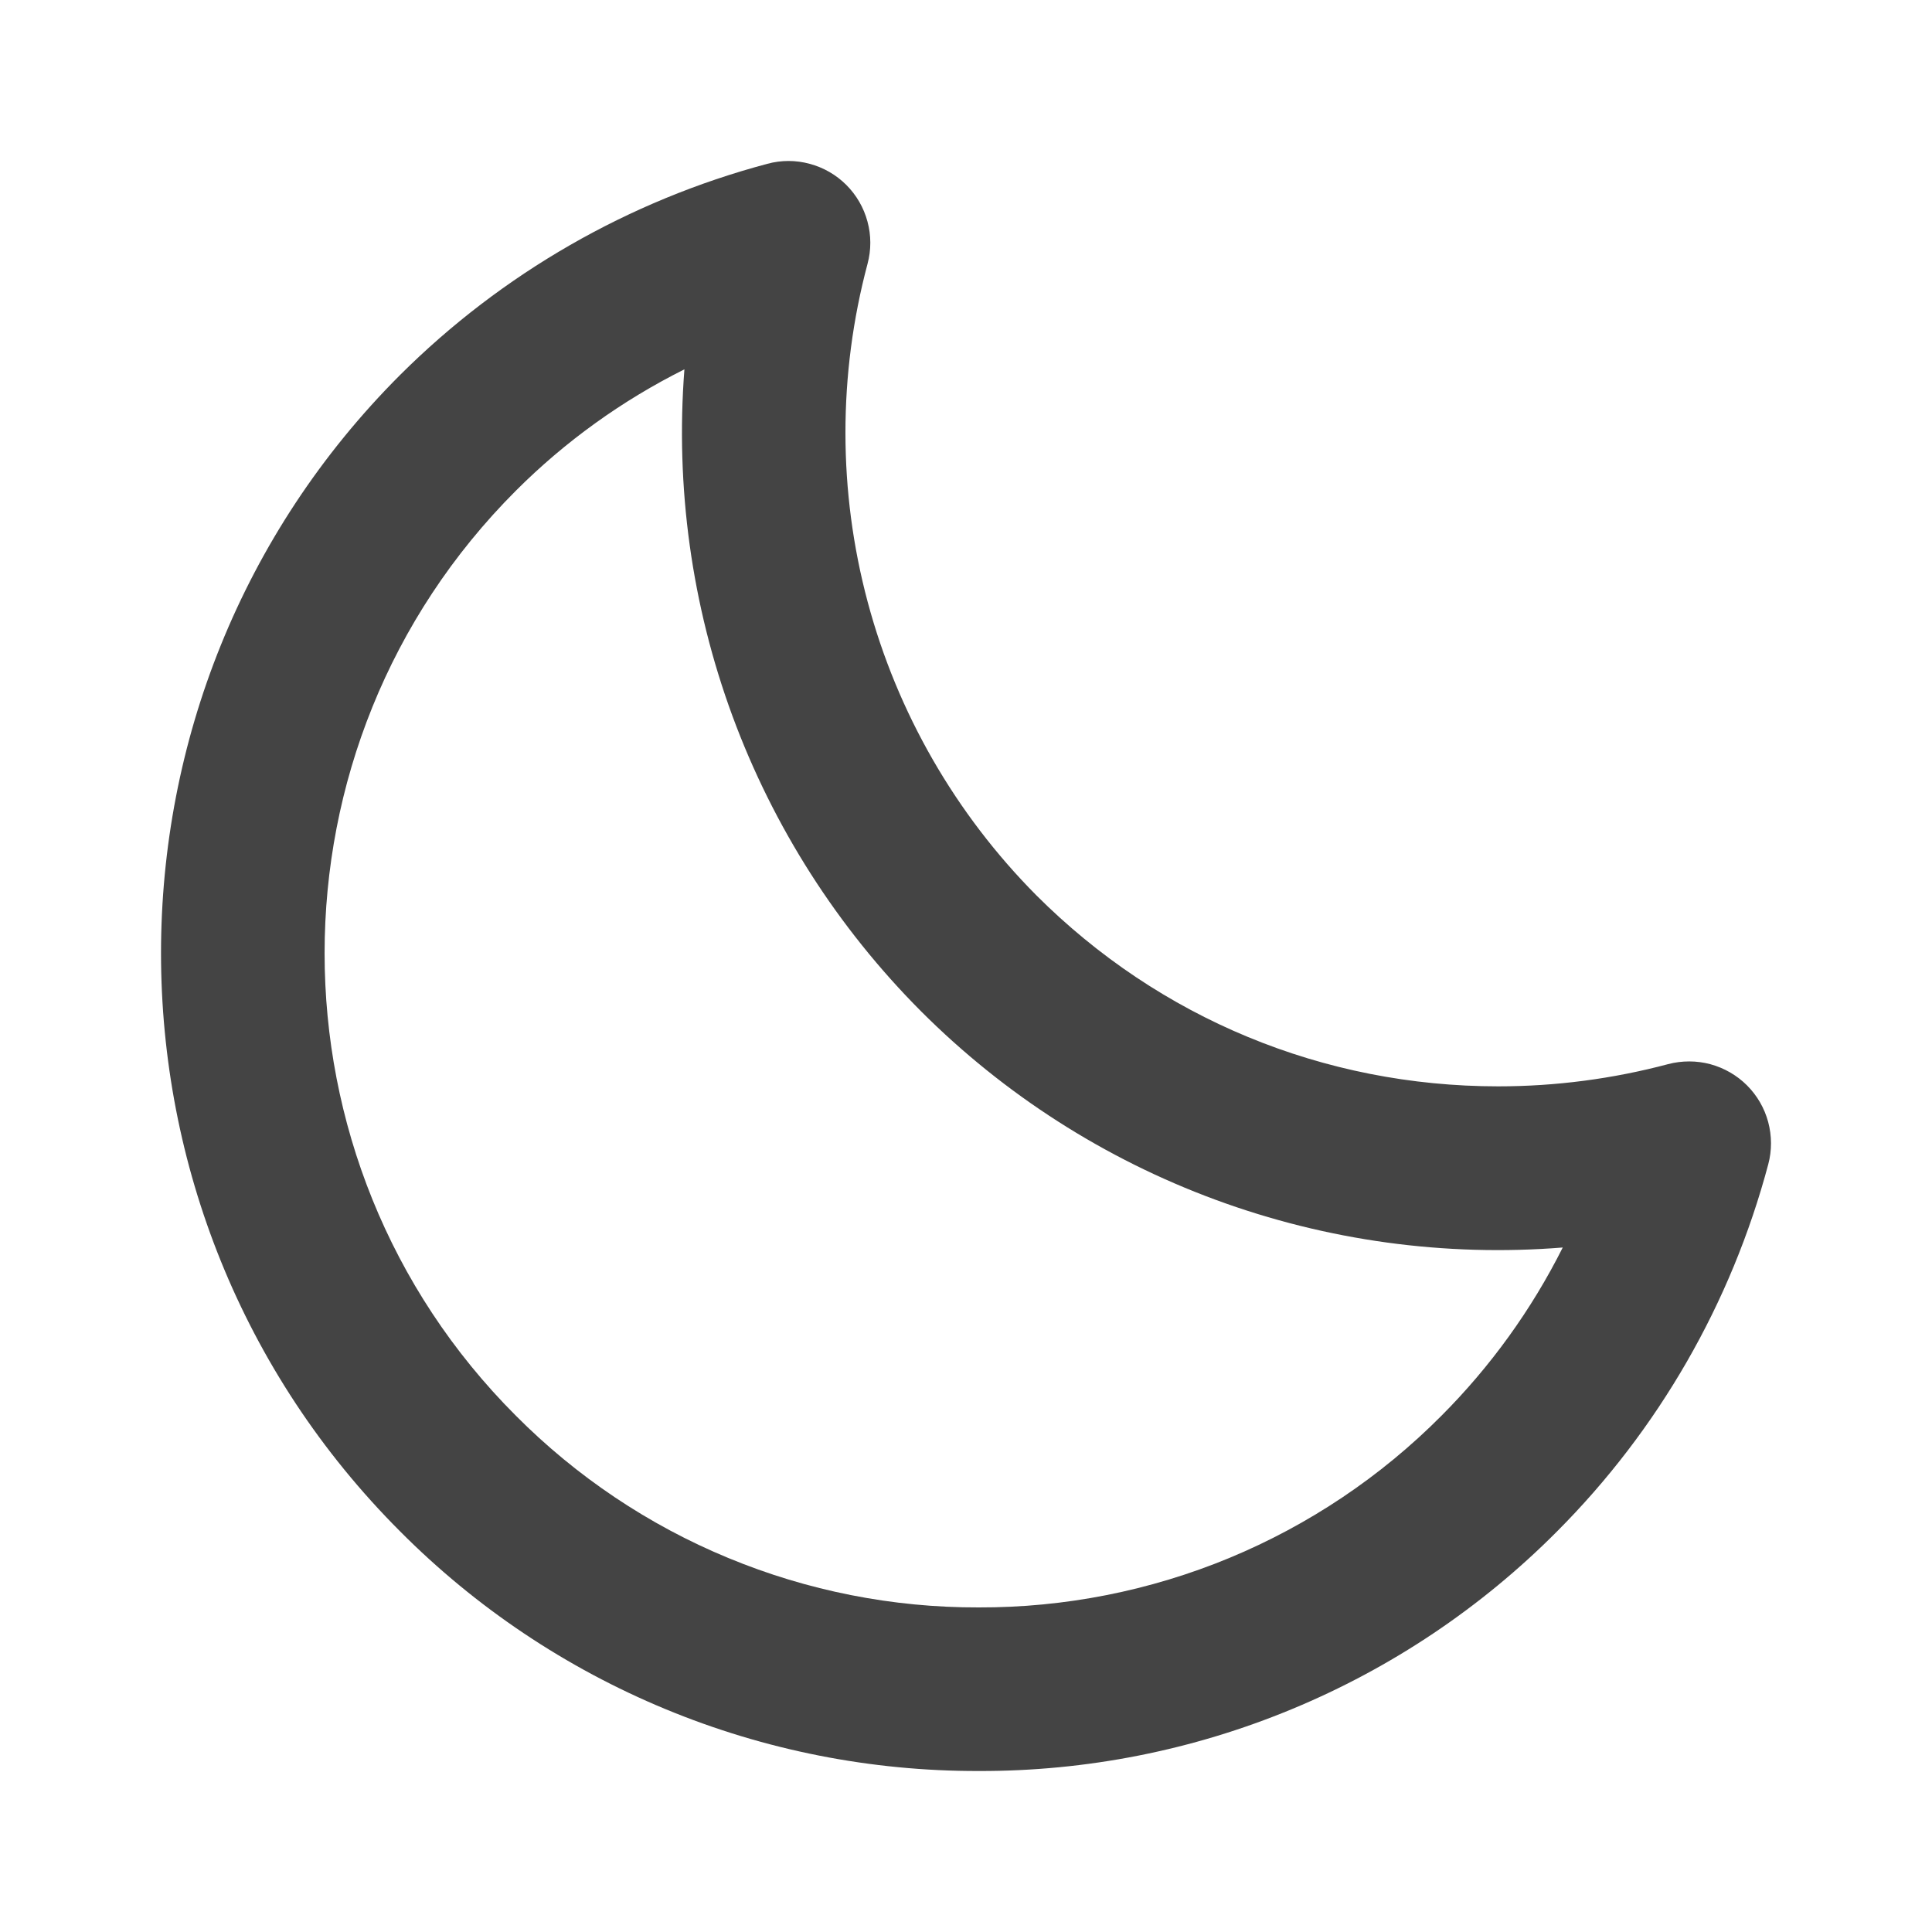
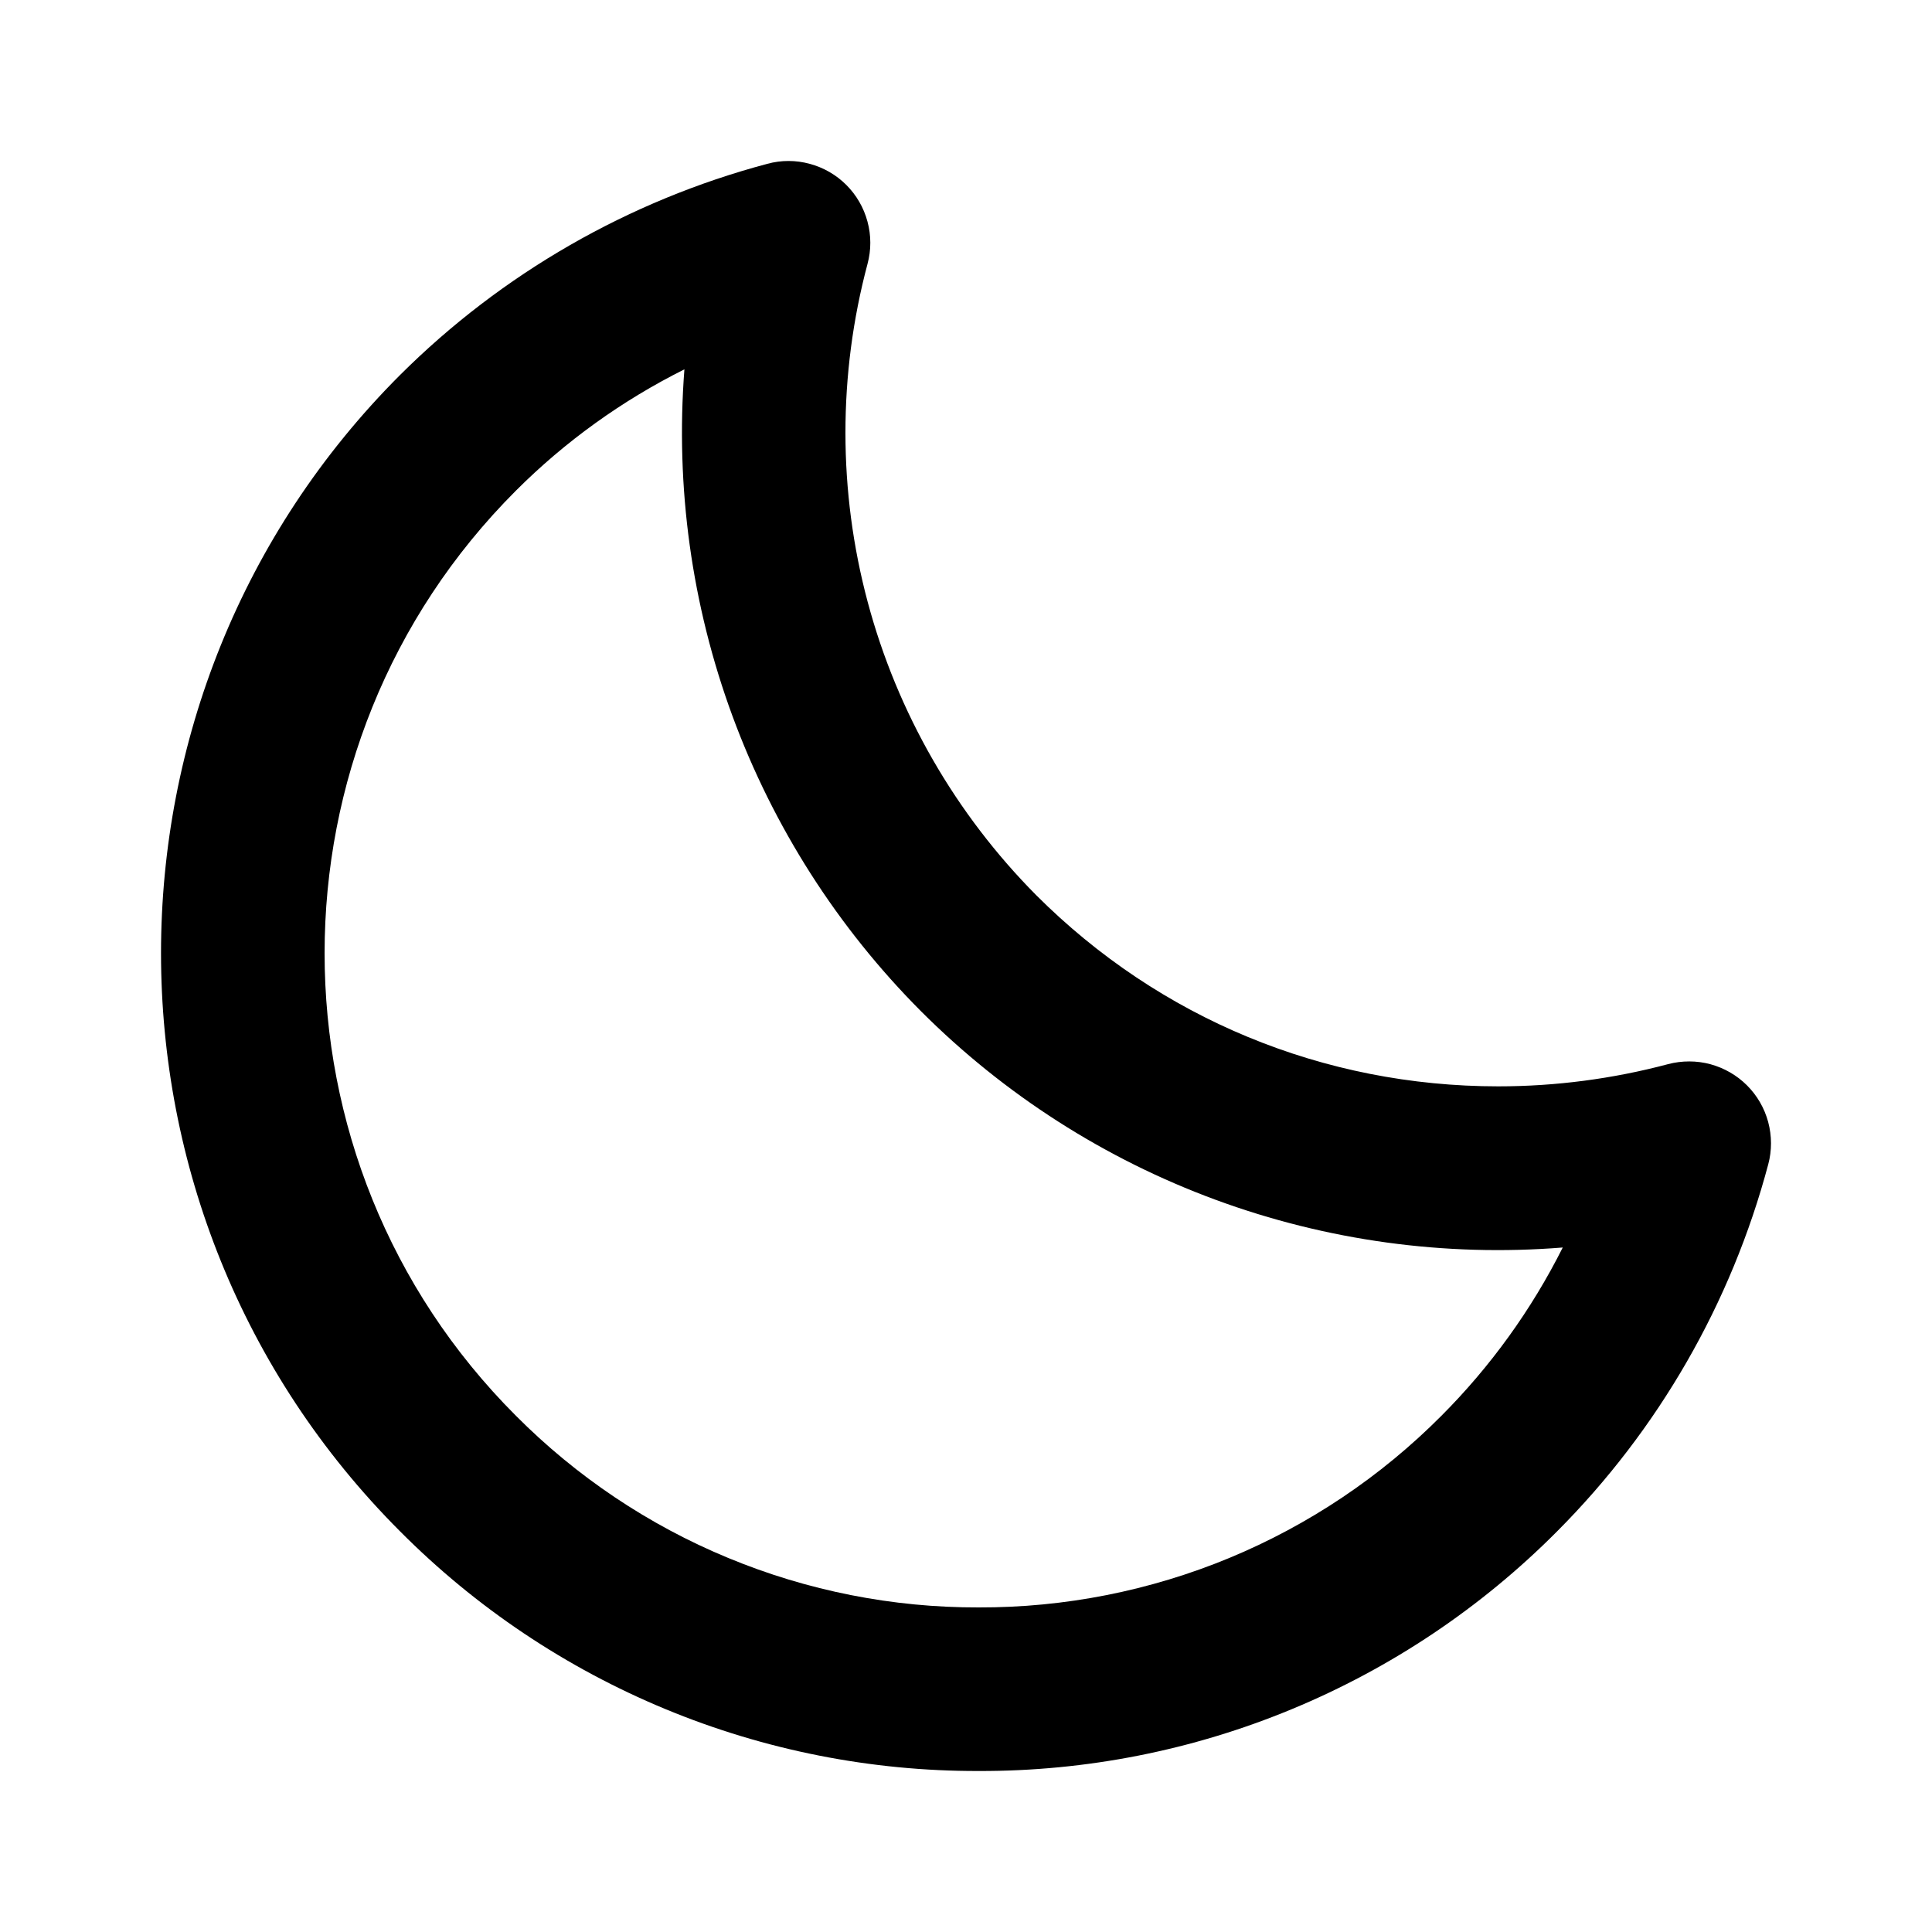
- <svg xmlns="http://www.w3.org/2000/svg" width="24" height="24" viewBox="0 0 24 24" fill="none">
-   <path d="M20.722 13.219C20.034 13.402 19.324 13.495 18.612 13.495C16.442 13.495 14.405 12.652 12.874 11.122C11.87 10.111 11.147 8.855 10.779 7.479C10.411 6.103 10.41 4.654 10.777 3.277C10.823 3.105 10.823 2.924 10.776 2.752C10.73 2.58 10.639 2.423 10.513 2.297C10.387 2.171 10.23 2.081 10.058 2.035C9.886 1.988 9.704 1.988 9.532 2.035C7.808 2.494 6.235 3.398 4.971 4.657C1.01 8.617 1.01 15.062 4.971 19.024C5.912 19.97 7.032 20.72 8.266 21.231C9.499 21.742 10.822 22.003 12.157 22C13.492 22.004 14.814 21.743 16.047 21.232C17.281 20.721 18.4 19.971 19.341 19.025C20.602 17.761 21.507 16.187 21.966 14.463C22.012 14.291 22.011 14.11 21.965 13.938C21.919 13.766 21.828 13.609 21.702 13.483C21.576 13.357 21.419 13.267 21.247 13.22C21.076 13.174 20.894 13.174 20.722 13.219ZM17.905 17.588C17.152 18.345 16.257 18.945 15.27 19.354C14.284 19.762 13.226 19.971 12.158 19.968C11.09 19.971 10.032 19.762 9.045 19.353C8.058 18.945 7.162 18.344 6.409 17.587C3.24 14.419 3.24 9.263 6.409 6.095C7.021 5.483 7.728 4.975 8.502 4.588C8.389 6.05 8.592 7.519 9.099 8.895C9.606 10.271 10.404 11.521 11.439 12.56C12.476 13.598 13.726 14.398 15.103 14.905C16.48 15.412 17.951 15.614 19.413 15.497C19.025 16.27 18.516 16.976 17.905 17.588Z" fill="#444444" />
+ <svg xmlns="http://www.w3.org/2000/svg" width="24" height="24" viewBox="0 0 24 24">
+   <path d="M20.722 13.219C20.034 13.402 19.324 13.495 18.612 13.495C16.442 13.495 14.405 12.652 12.874 11.122C11.87 10.111 11.147 8.855 10.779 7.479C10.411 6.103 10.41 4.654 10.777 3.277C10.823 3.105 10.823 2.924 10.776 2.752C10.73 2.58 10.639 2.423 10.513 2.297C10.387 2.171 10.23 2.081 10.058 2.035C9.886 1.988 9.704 1.988 9.532 2.035C7.808 2.494 6.235 3.398 4.971 4.657C1.01 8.617 1.01 15.062 4.971 19.024C5.912 19.97 7.032 20.72 8.266 21.231C9.499 21.742 10.822 22.003 12.157 22C13.492 22.004 14.814 21.743 16.047 21.232C17.281 20.721 18.4 19.971 19.341 19.025C20.602 17.761 21.507 16.187 21.966 14.463C22.012 14.291 22.011 14.11 21.965 13.938C21.919 13.766 21.828 13.609 21.702 13.483C21.576 13.357 21.419 13.267 21.247 13.22C21.076 13.174 20.894 13.174 20.722 13.219ZM17.905 17.588C17.152 18.345 16.257 18.945 15.27 19.354C14.284 19.762 13.226 19.971 12.158 19.968C11.09 19.971 10.032 19.762 9.045 19.353C8.058 18.945 7.162 18.344 6.409 17.587C3.24 14.419 3.24 9.263 6.409 6.095C7.021 5.483 7.728 4.975 8.502 4.588C8.389 6.05 8.592 7.519 9.099 8.895C9.606 10.271 10.404 11.521 11.439 12.56C12.476 13.598 13.726 14.398 15.103 14.905C16.48 15.412 17.951 15.614 19.413 15.497C19.025 16.27 18.516 16.976 17.905 17.588Z" />
</svg>
